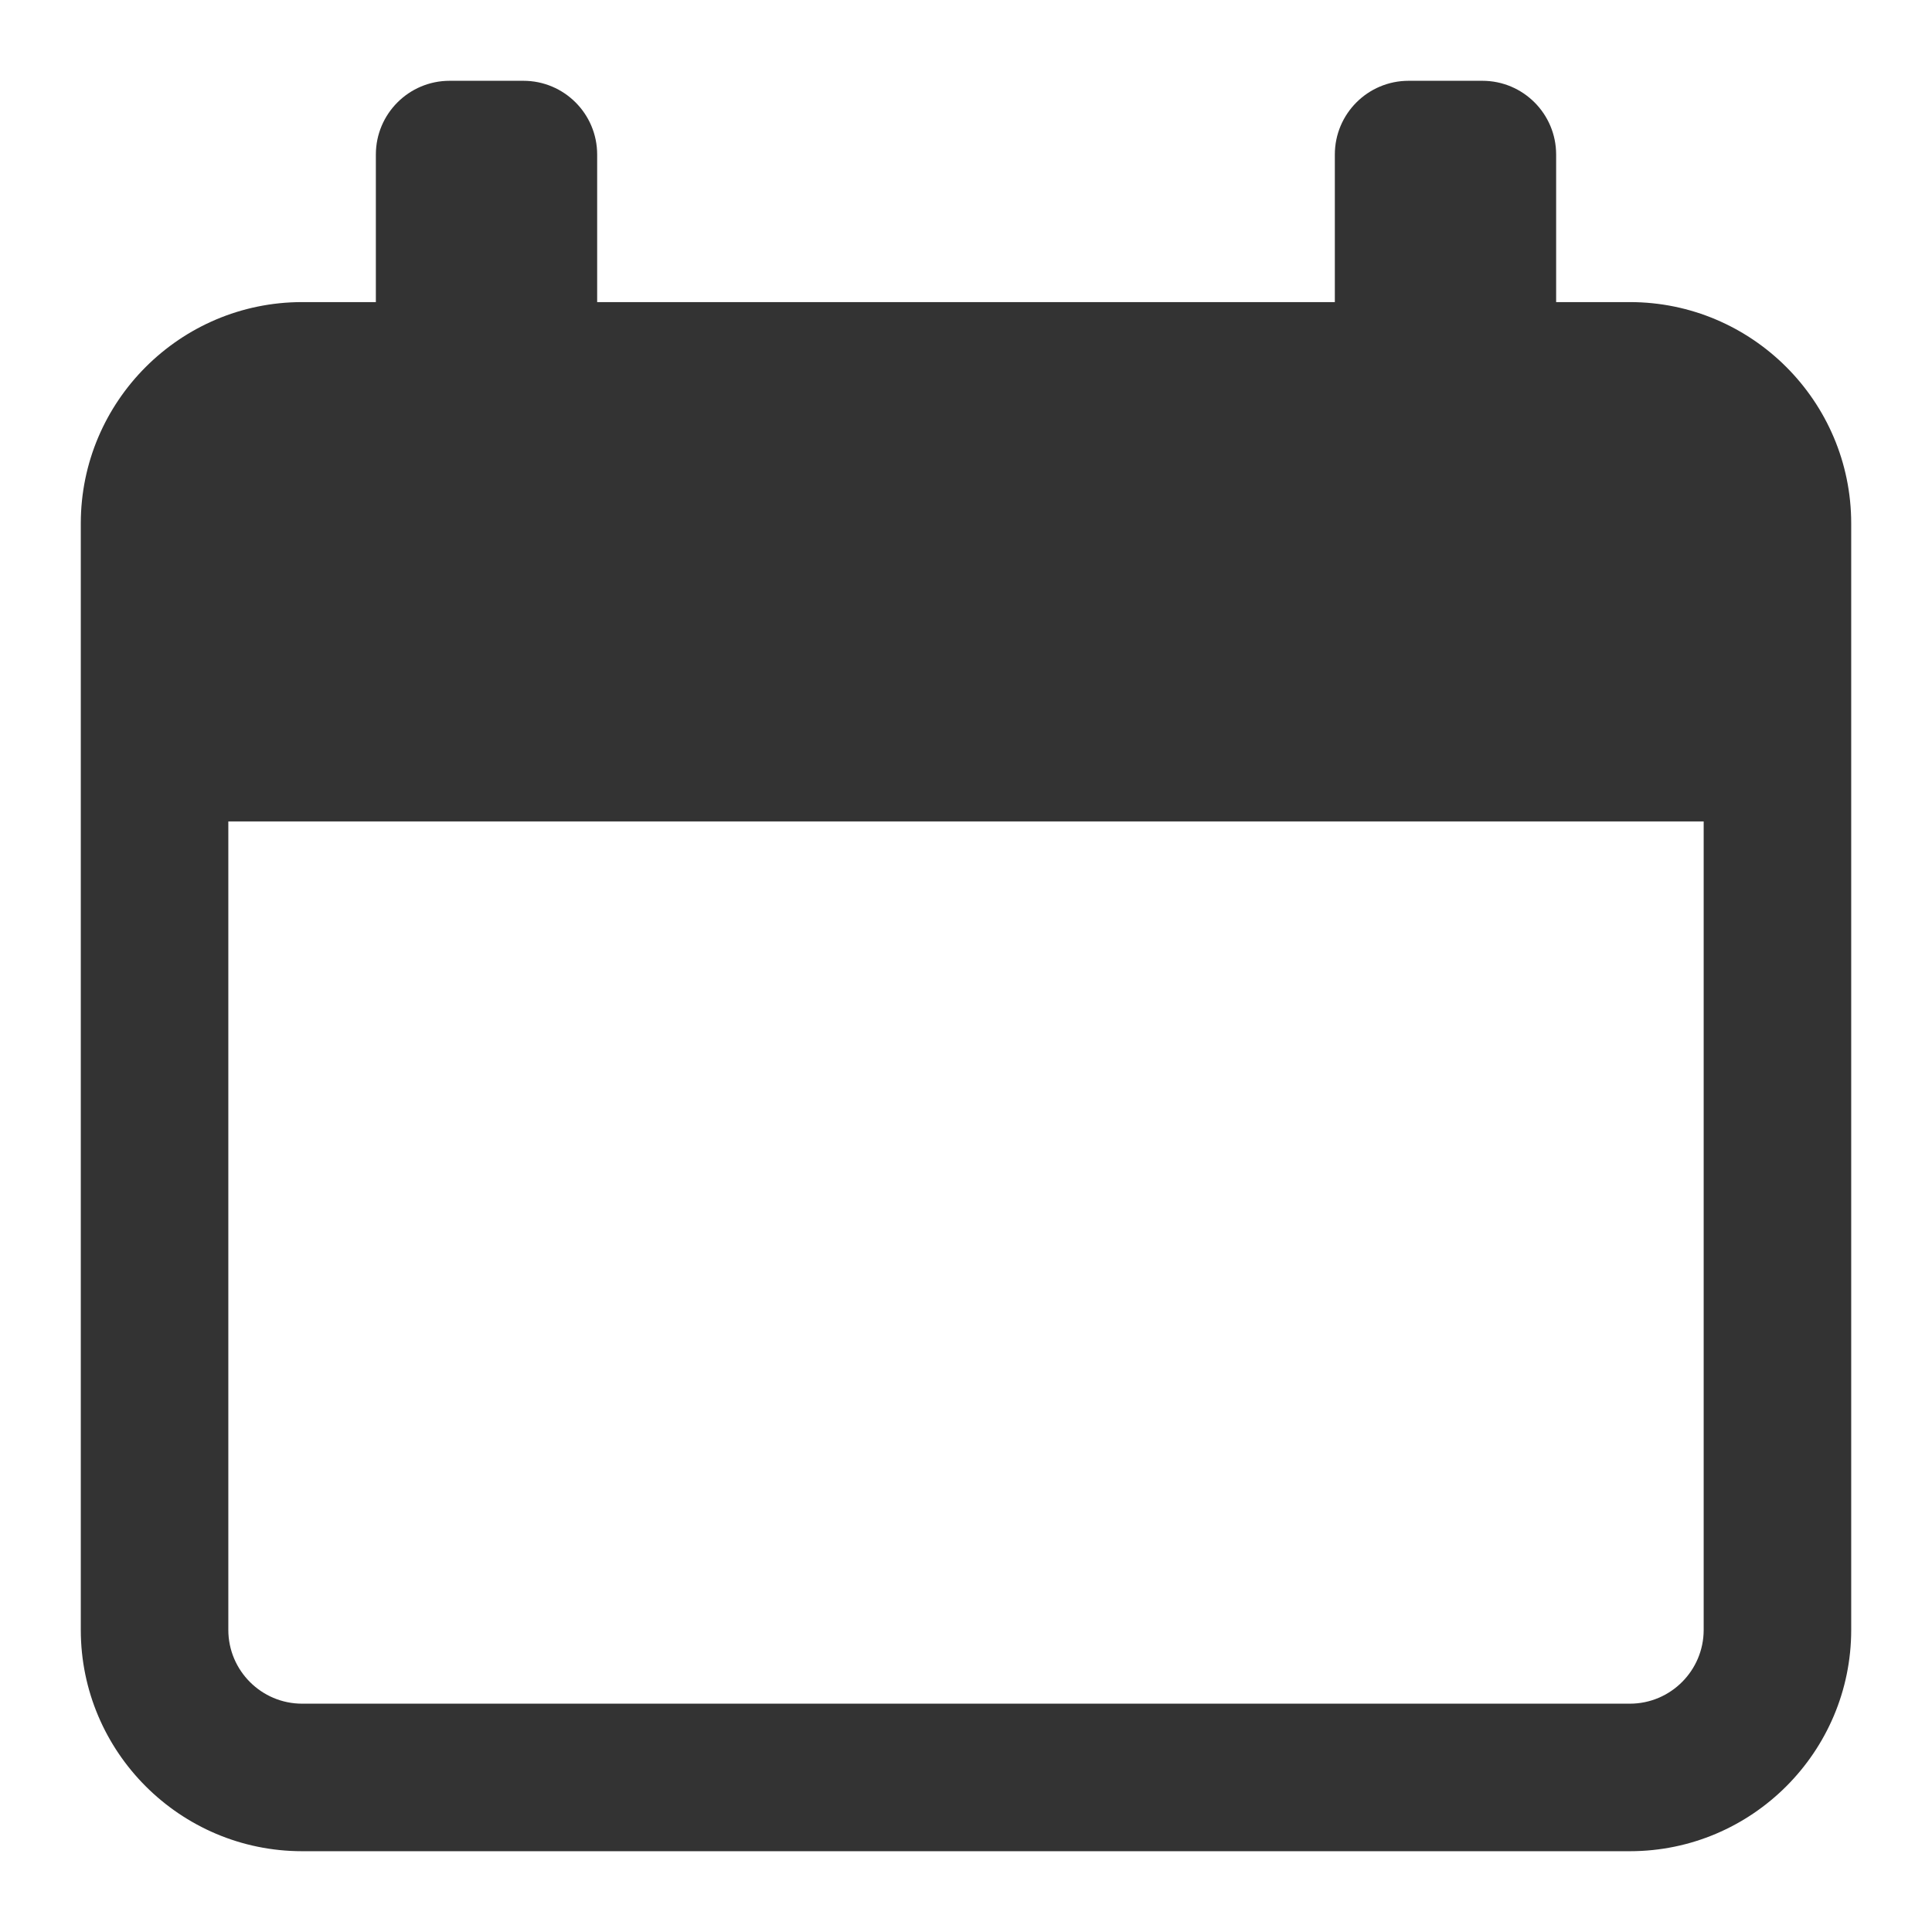
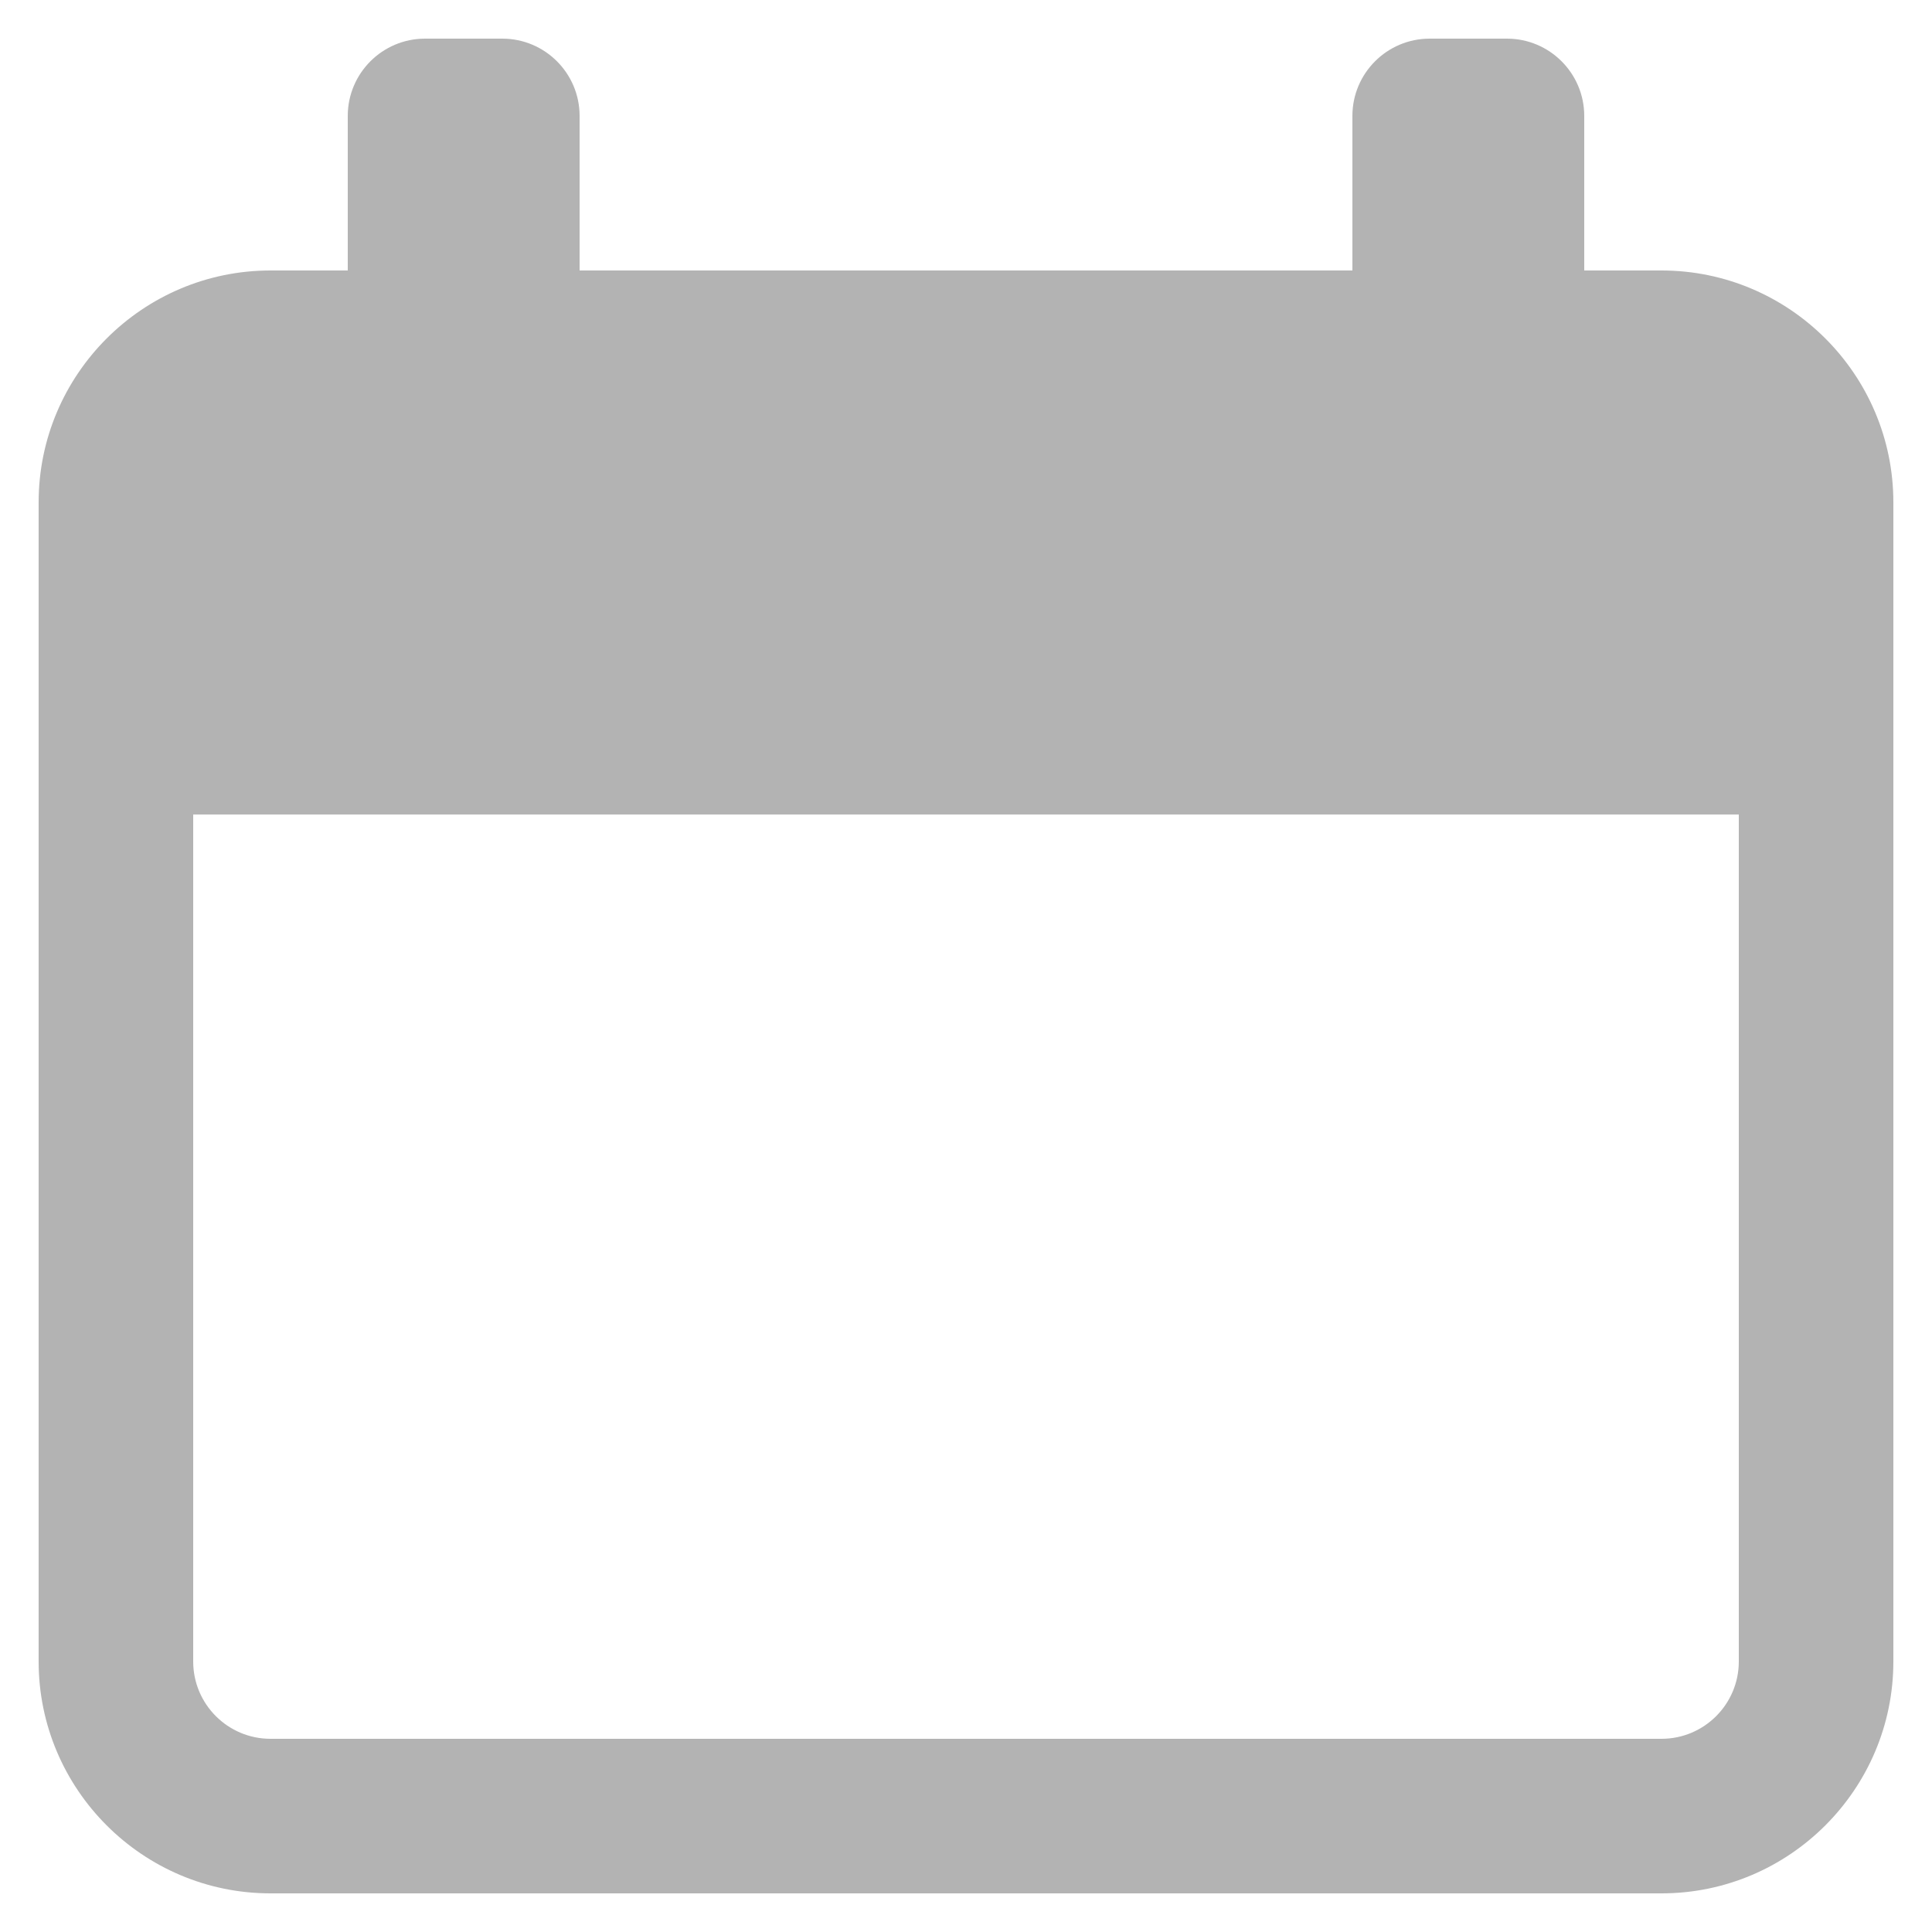
- <svg xmlns="http://www.w3.org/2000/svg" width="22" height="22" viewBox="0 0 22 22" fill="none">
-   <path d="M18.56 3.44H17.72V1.76C17.72 1.296 17.344 0.92 16.88 0.92H16.04C15.576 0.92 15.2 1.296 15.2 1.76V3.44H6.8V1.76C6.8 1.296 6.424 0.92 5.96 0.92H5.12C4.656 0.92 4.28 1.296 4.28 1.76V3.44H3.44C2.051 3.44 0.92 4.571 0.92 5.96V18.56C0.92 19.949 2.051 21.08 3.44 21.08H18.56C19.949 21.08 21.08 19.949 21.08 18.56V5.96C21.08 4.571 19.949 3.44 18.56 3.44ZM19.4 18.56C19.4 19.023 19.023 19.4 18.56 19.4H3.44C2.977 19.4 2.6 19.023 2.6 18.56V9.354H19.4V18.56Z" fill="#333333" />
+ <svg xmlns="http://www.w3.org/2000/svg" width="14" height="14" viewBox="0 0 14 14" fill="none">
+   <path d="M12.04 1.96H11.48V0.84C11.48 0.531 11.229 0.28 10.92 0.28H10.36C10.051 0.28 9.8 0.531 9.8 0.84V1.96H4.2V0.84C4.2 0.531 3.949 0.28 3.64 0.28H3.08C2.771 0.28 2.52 0.531 2.52 0.84V1.96H1.96C1.034 1.96 0.28 2.714 0.28 3.64V12.04C0.28 12.966 1.034 13.72 1.96 13.72H12.04C12.966 13.72 13.72 12.966 13.72 12.04V3.64C13.72 2.714 12.966 1.96 12.04 1.96ZM12.6 12.04C12.6 12.349 12.349 12.6 12.04 12.6H1.96C1.651 12.6 1.4 12.349 1.4 12.04V5.902H12.6V12.04Z" fill="#B3B3B3" />
</svg>
